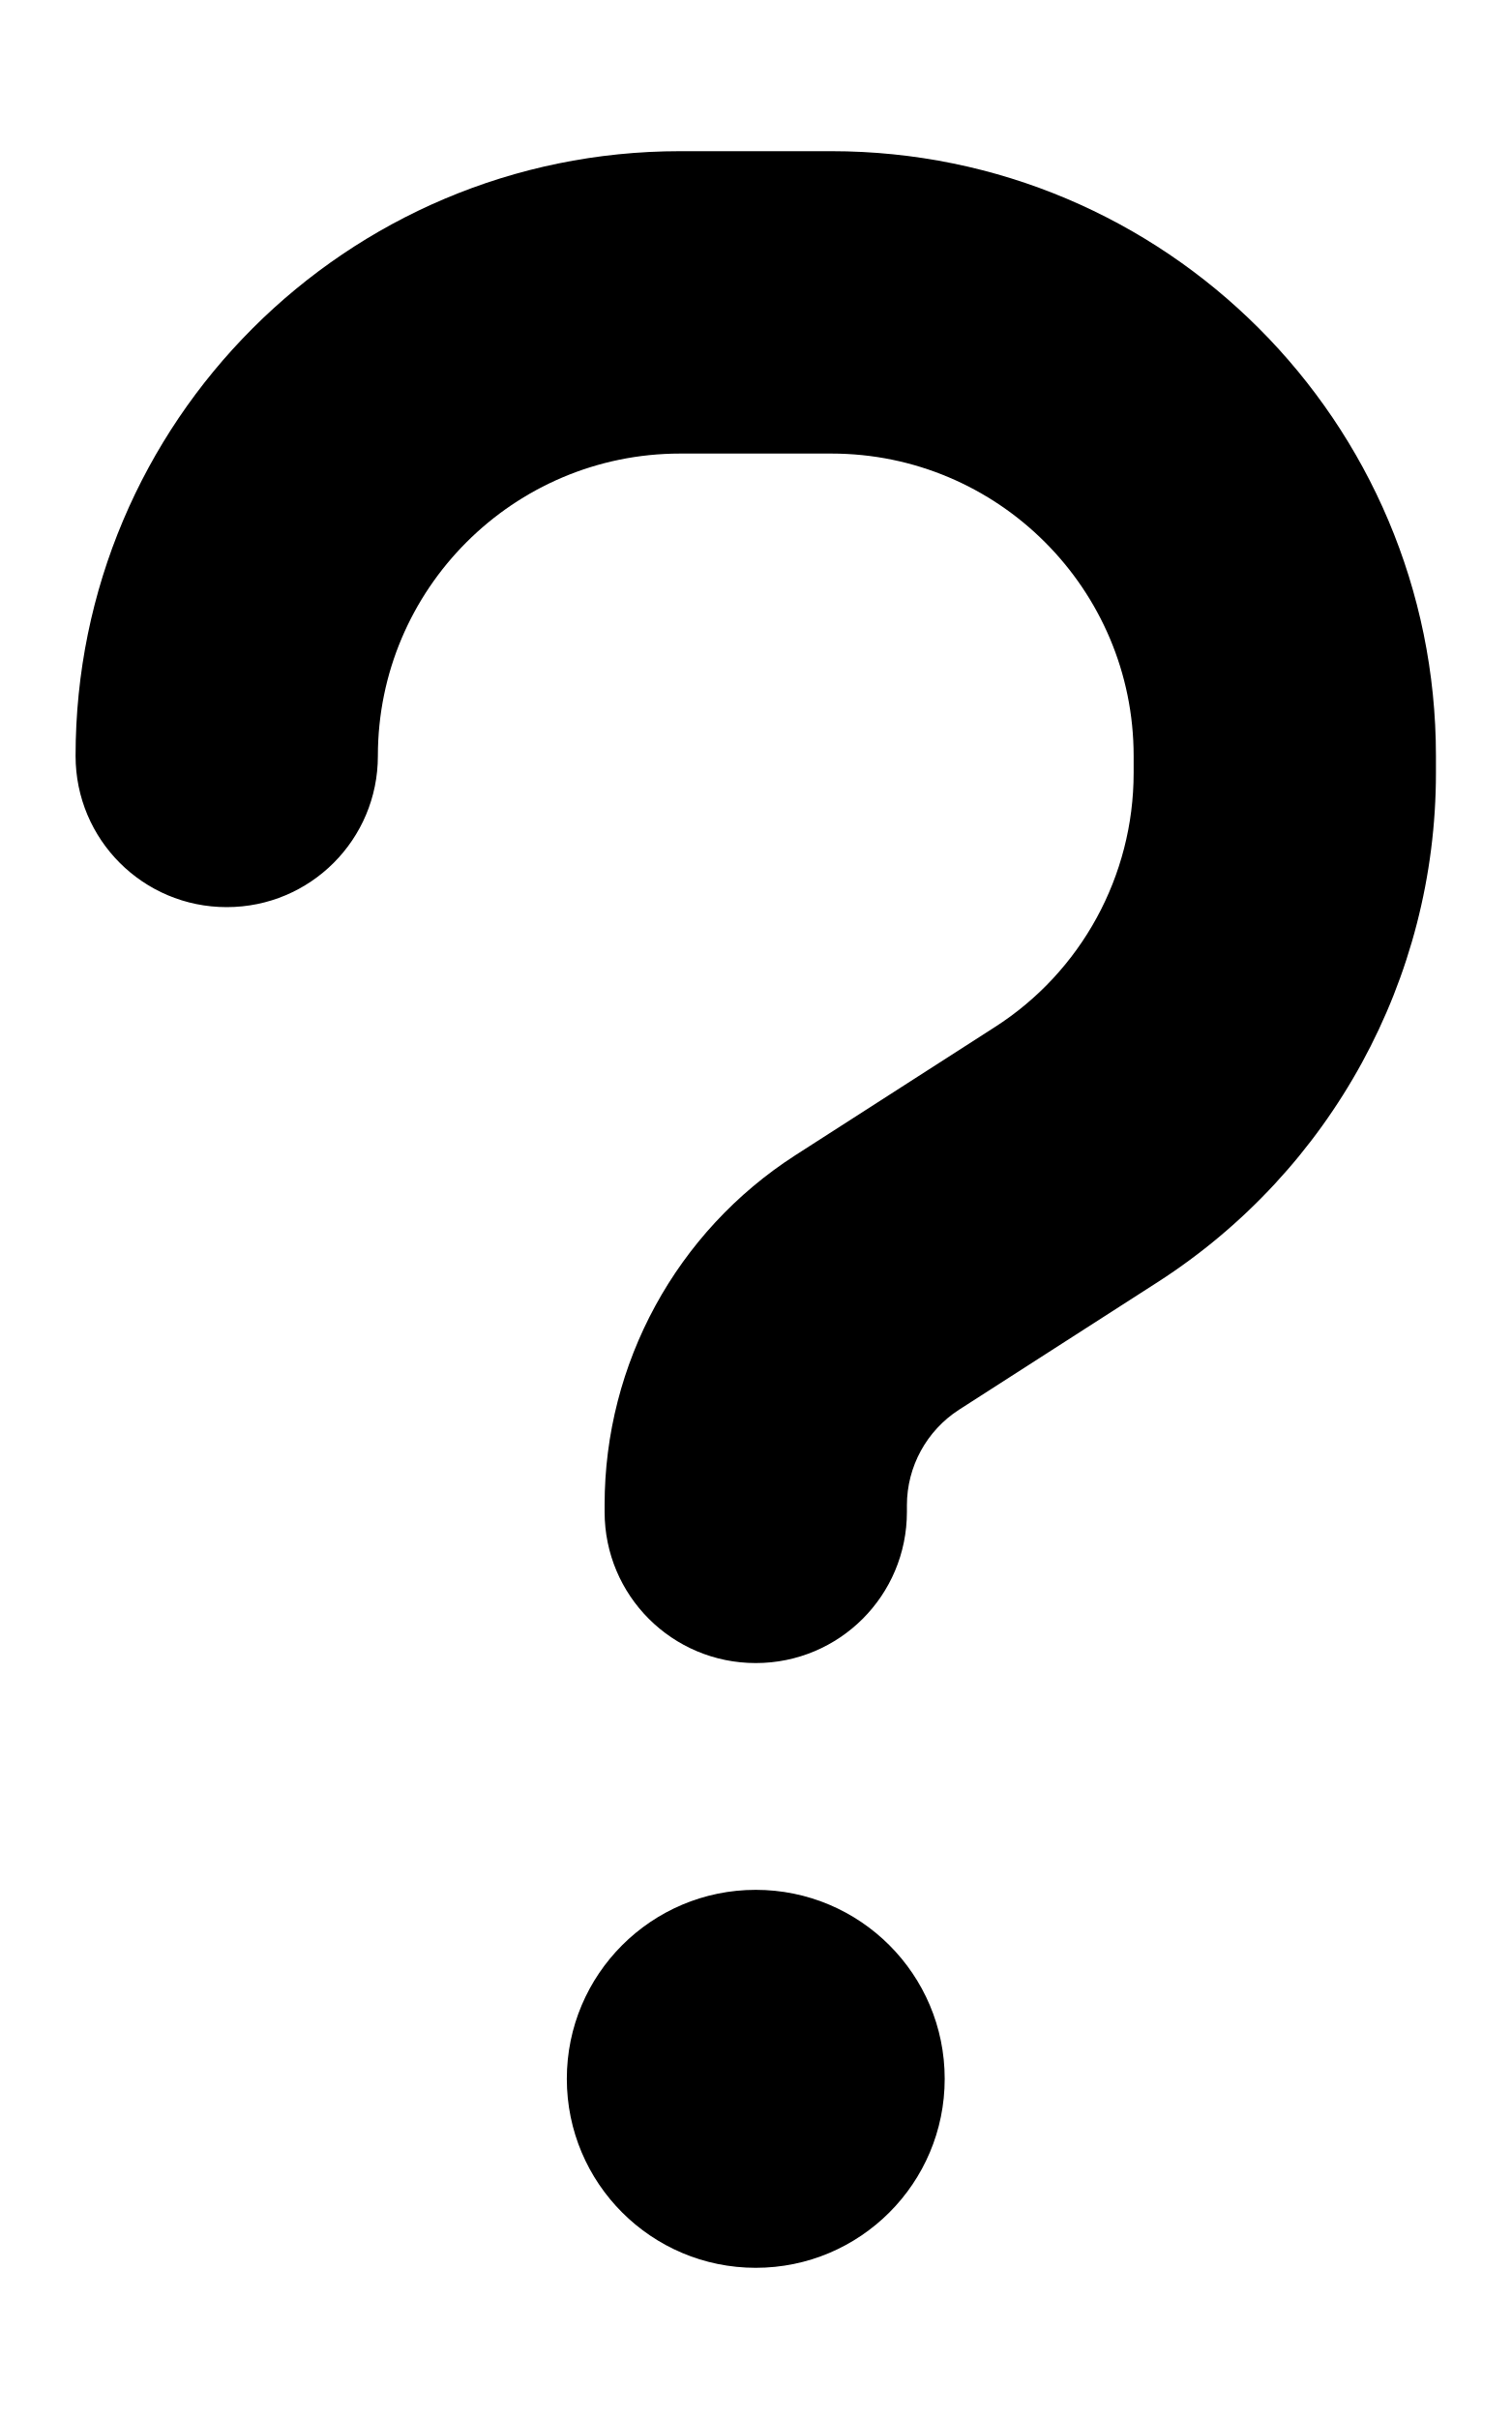
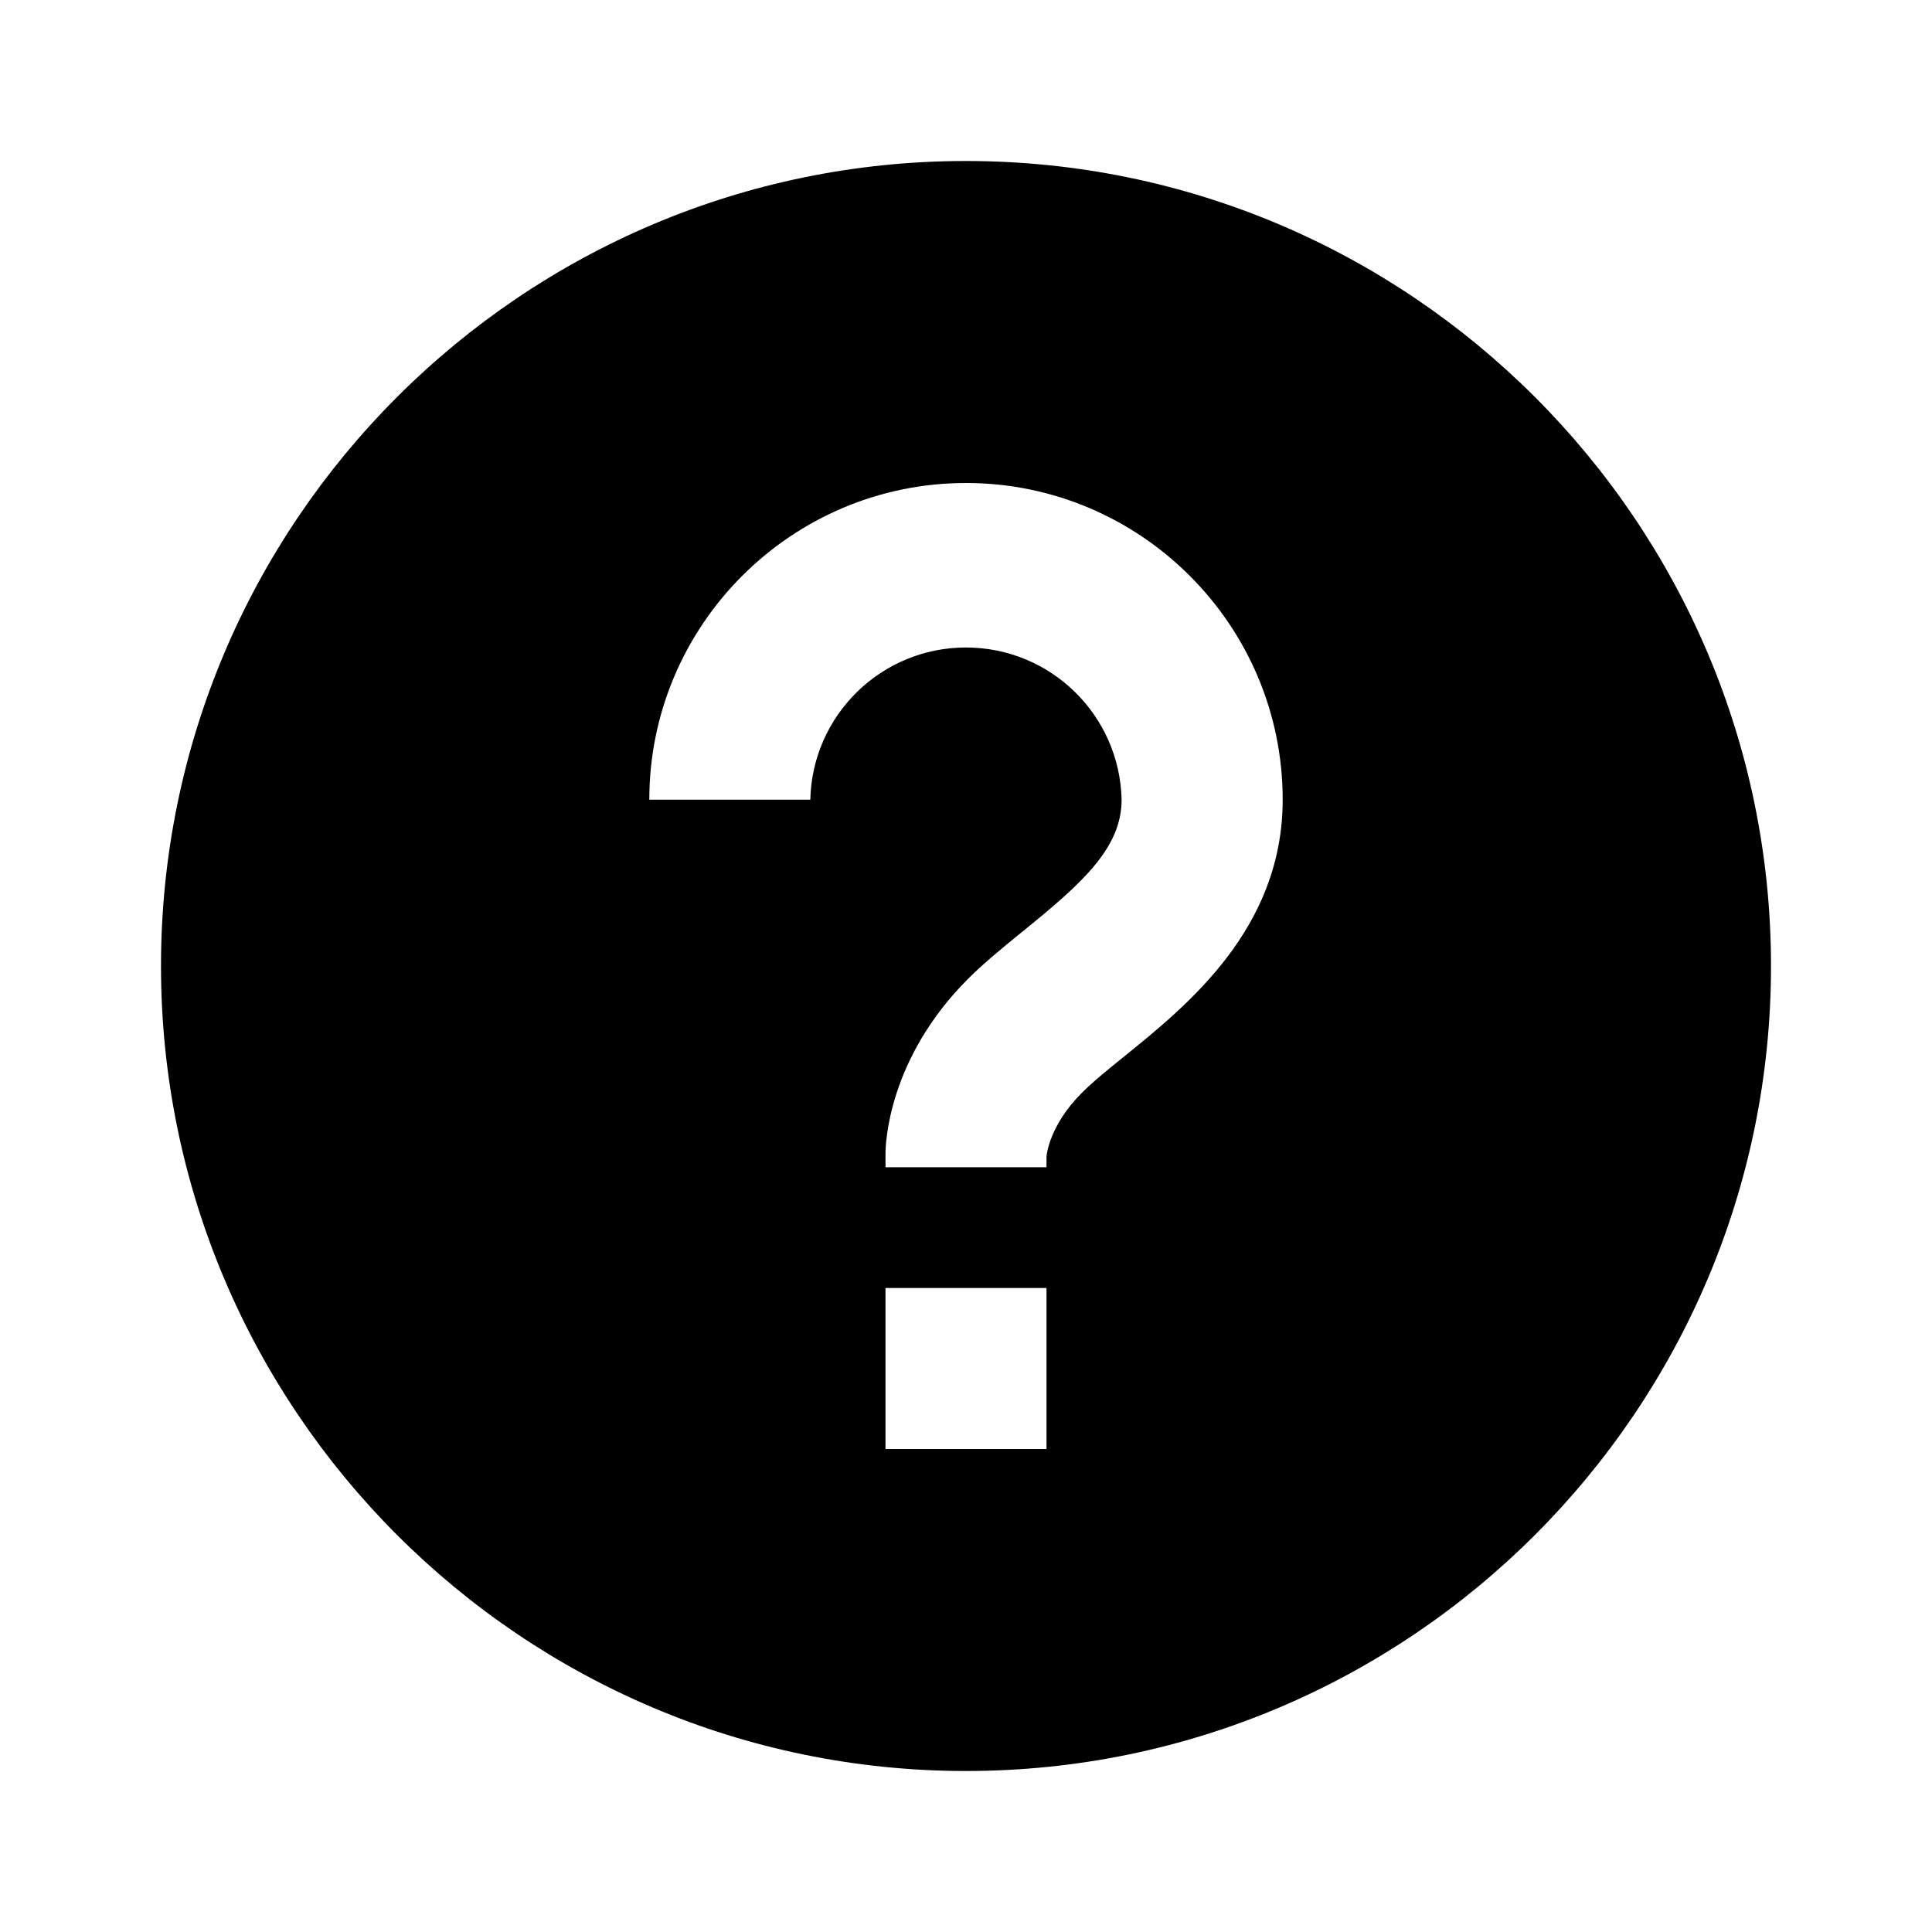
- <svg xmlns="http://www.w3.org/2000/svg" viewBox="0 0 320 512">
-   <path d="M80 160c0-35.3 28.7-64 64-64h32c35.3 0 64 28.7 64 64v3.6c0 21.8-11.1 42.1-29.4 53.8l-42.2 27.1c-25.2 16.2-40.4 44.1-40.4 74V320c0 17.7 14.3 32 32 32s32-14.3 32-32v-1.4c0-8.2 4.2-15.8 11-20.2l42.2-27.1c36.6-23.6 58.8-64.1 58.8-107.7V160c0-70.7-57.3-128-128-128H144C73.3 32 16 89.3 16 160c0 17.7 14.3 32 32 32s32-14.3 32-32zm80 320a40 40 0 1 0 0-80 40 40 0 1 0 0 80z" />
+ <svg xmlns="http://www.w3.org/2000/svg" width="24" height="24" viewBox="0 0 24 24">
+   <path d="M12 2C6.486 2 2 6.486 2 12s4.486 10 10 10 10-4.486 10-10S17.514 2 12 2zm1 16h-2v-2h2v2zm.976-4.885c-.196.158-.385.309-.535.459-.408.407-.44.777-.441.793v.133h-2v-.167c0-.118.029-1.177 1.026-2.174.195-.195.437-.393.691-.599.734-.595 1.216-1.029 1.216-1.627a1.934 1.934 0 0 0-3.867.001h-2C8.066 7.765 9.831 6 12 6s3.934 1.765 3.934 3.934c0 1.597-1.179 2.55-1.958 3.181z" />
</svg>
